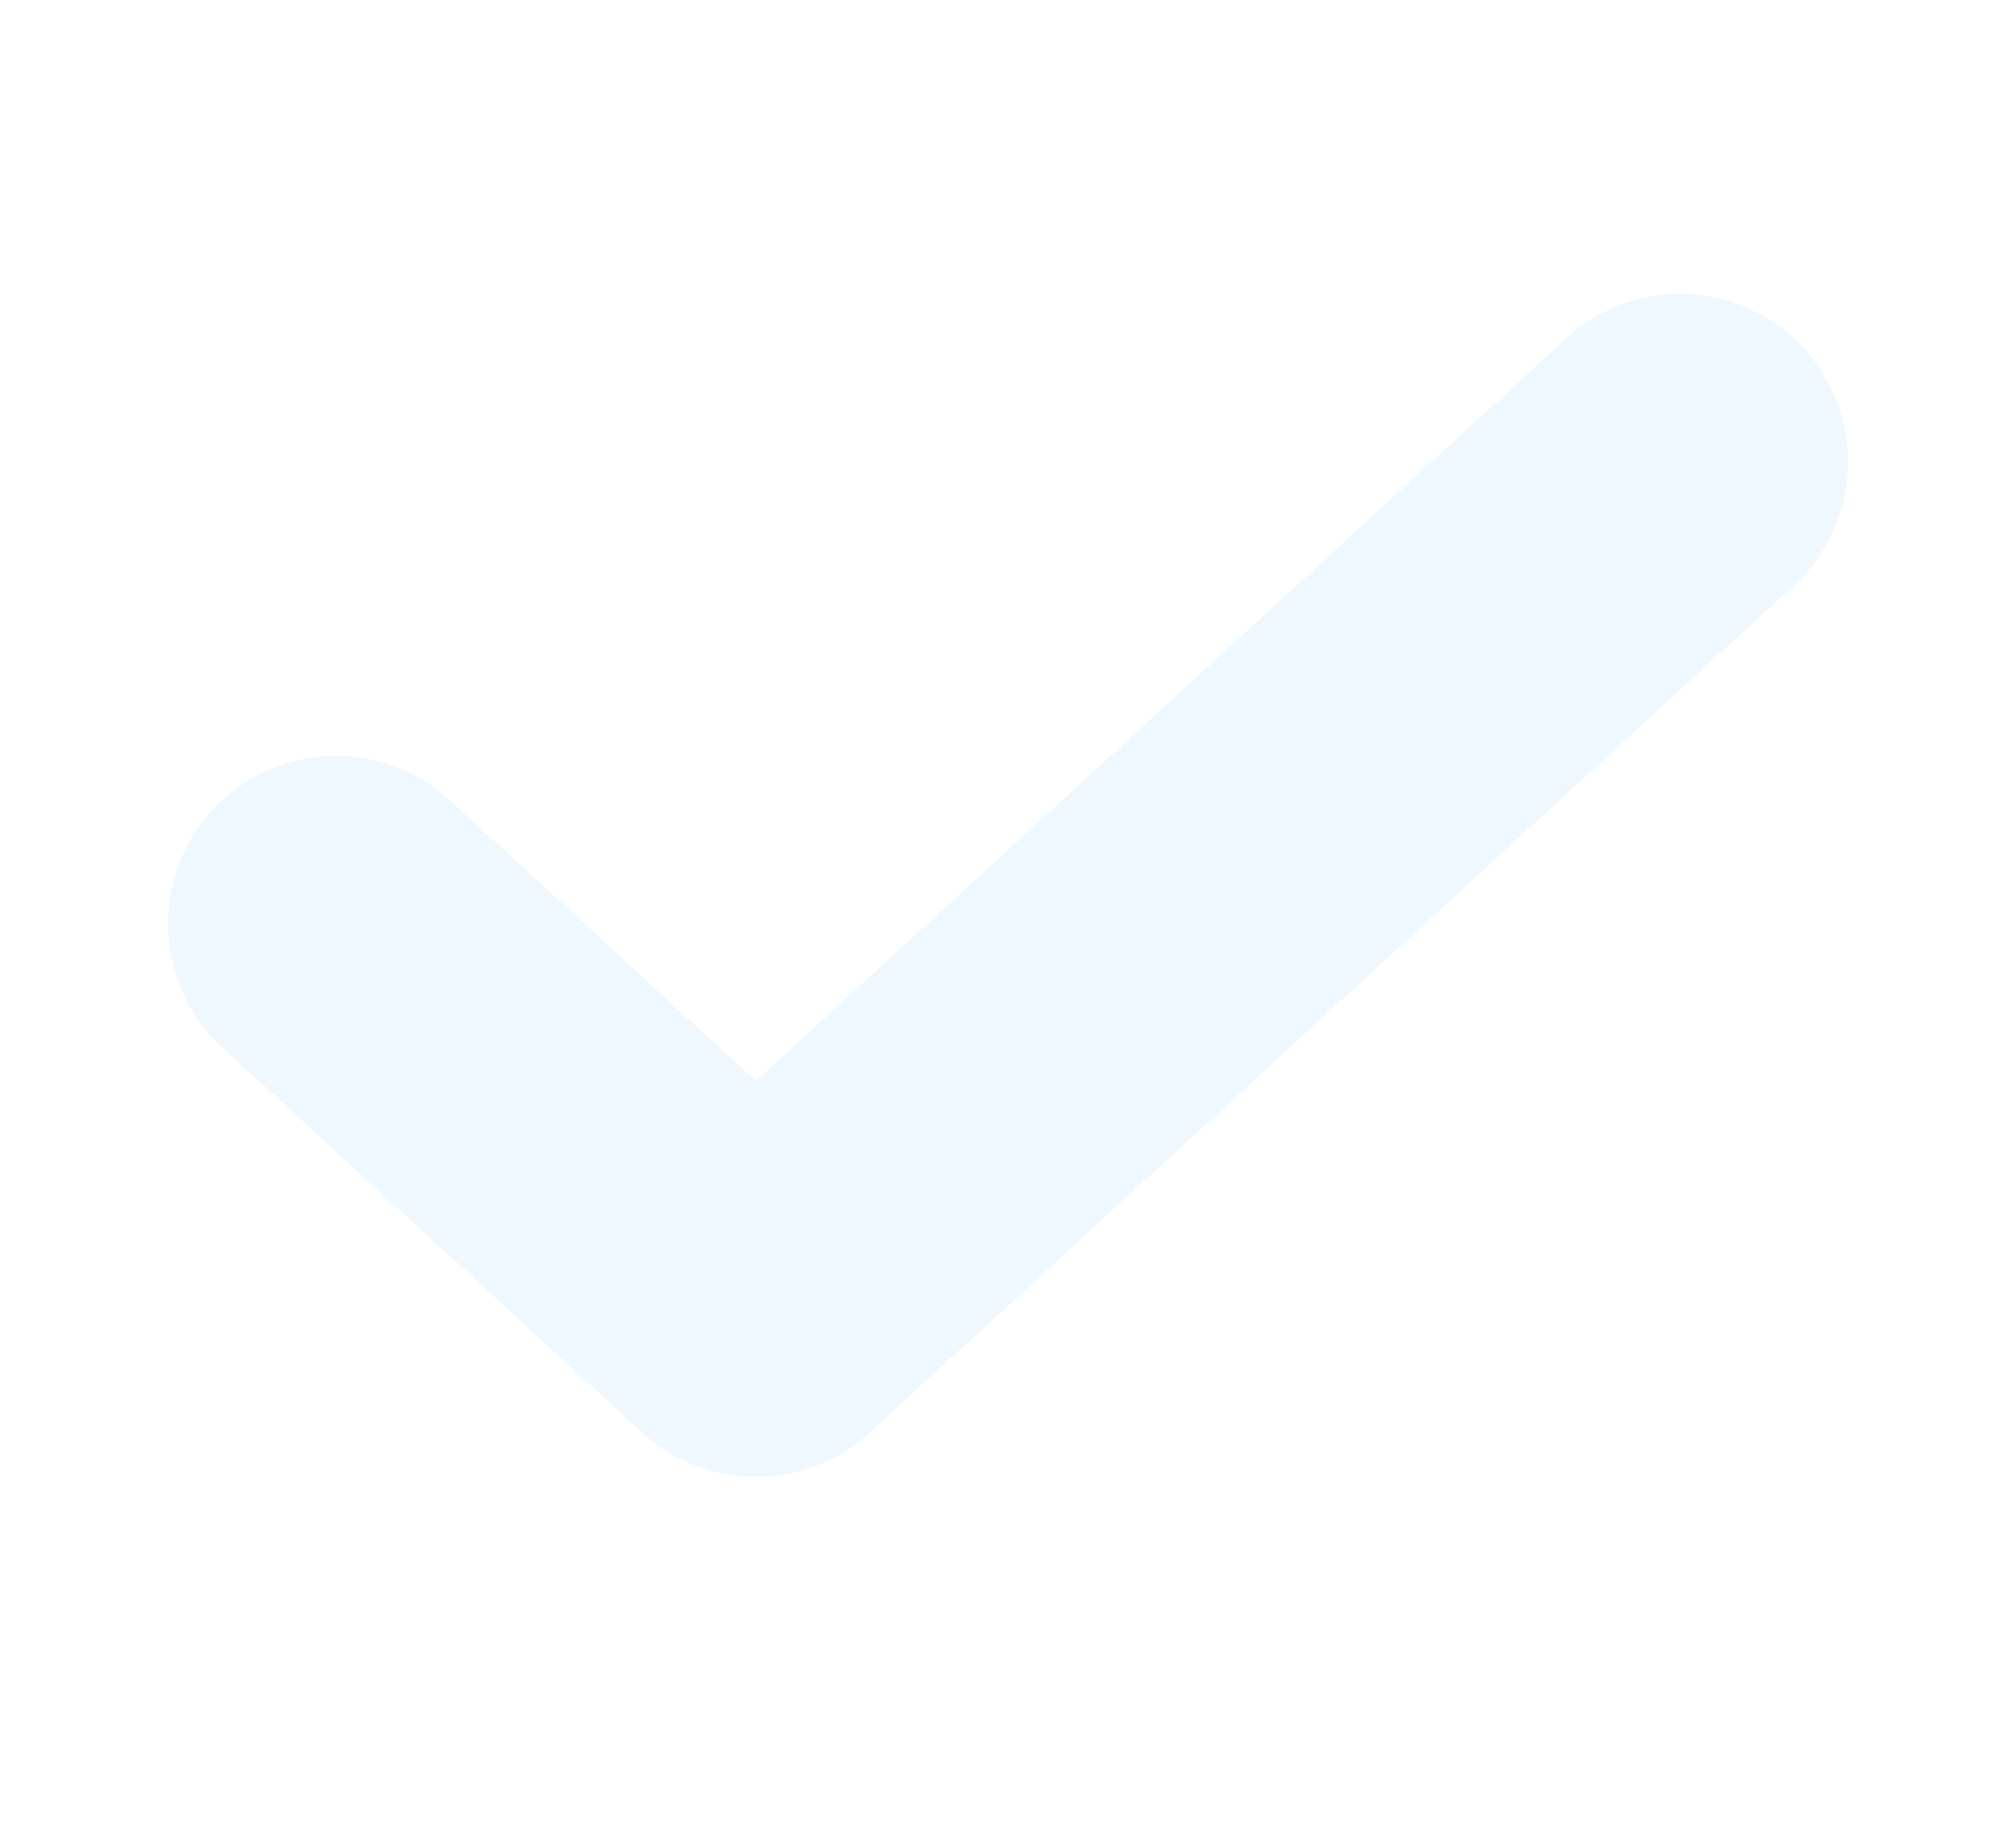
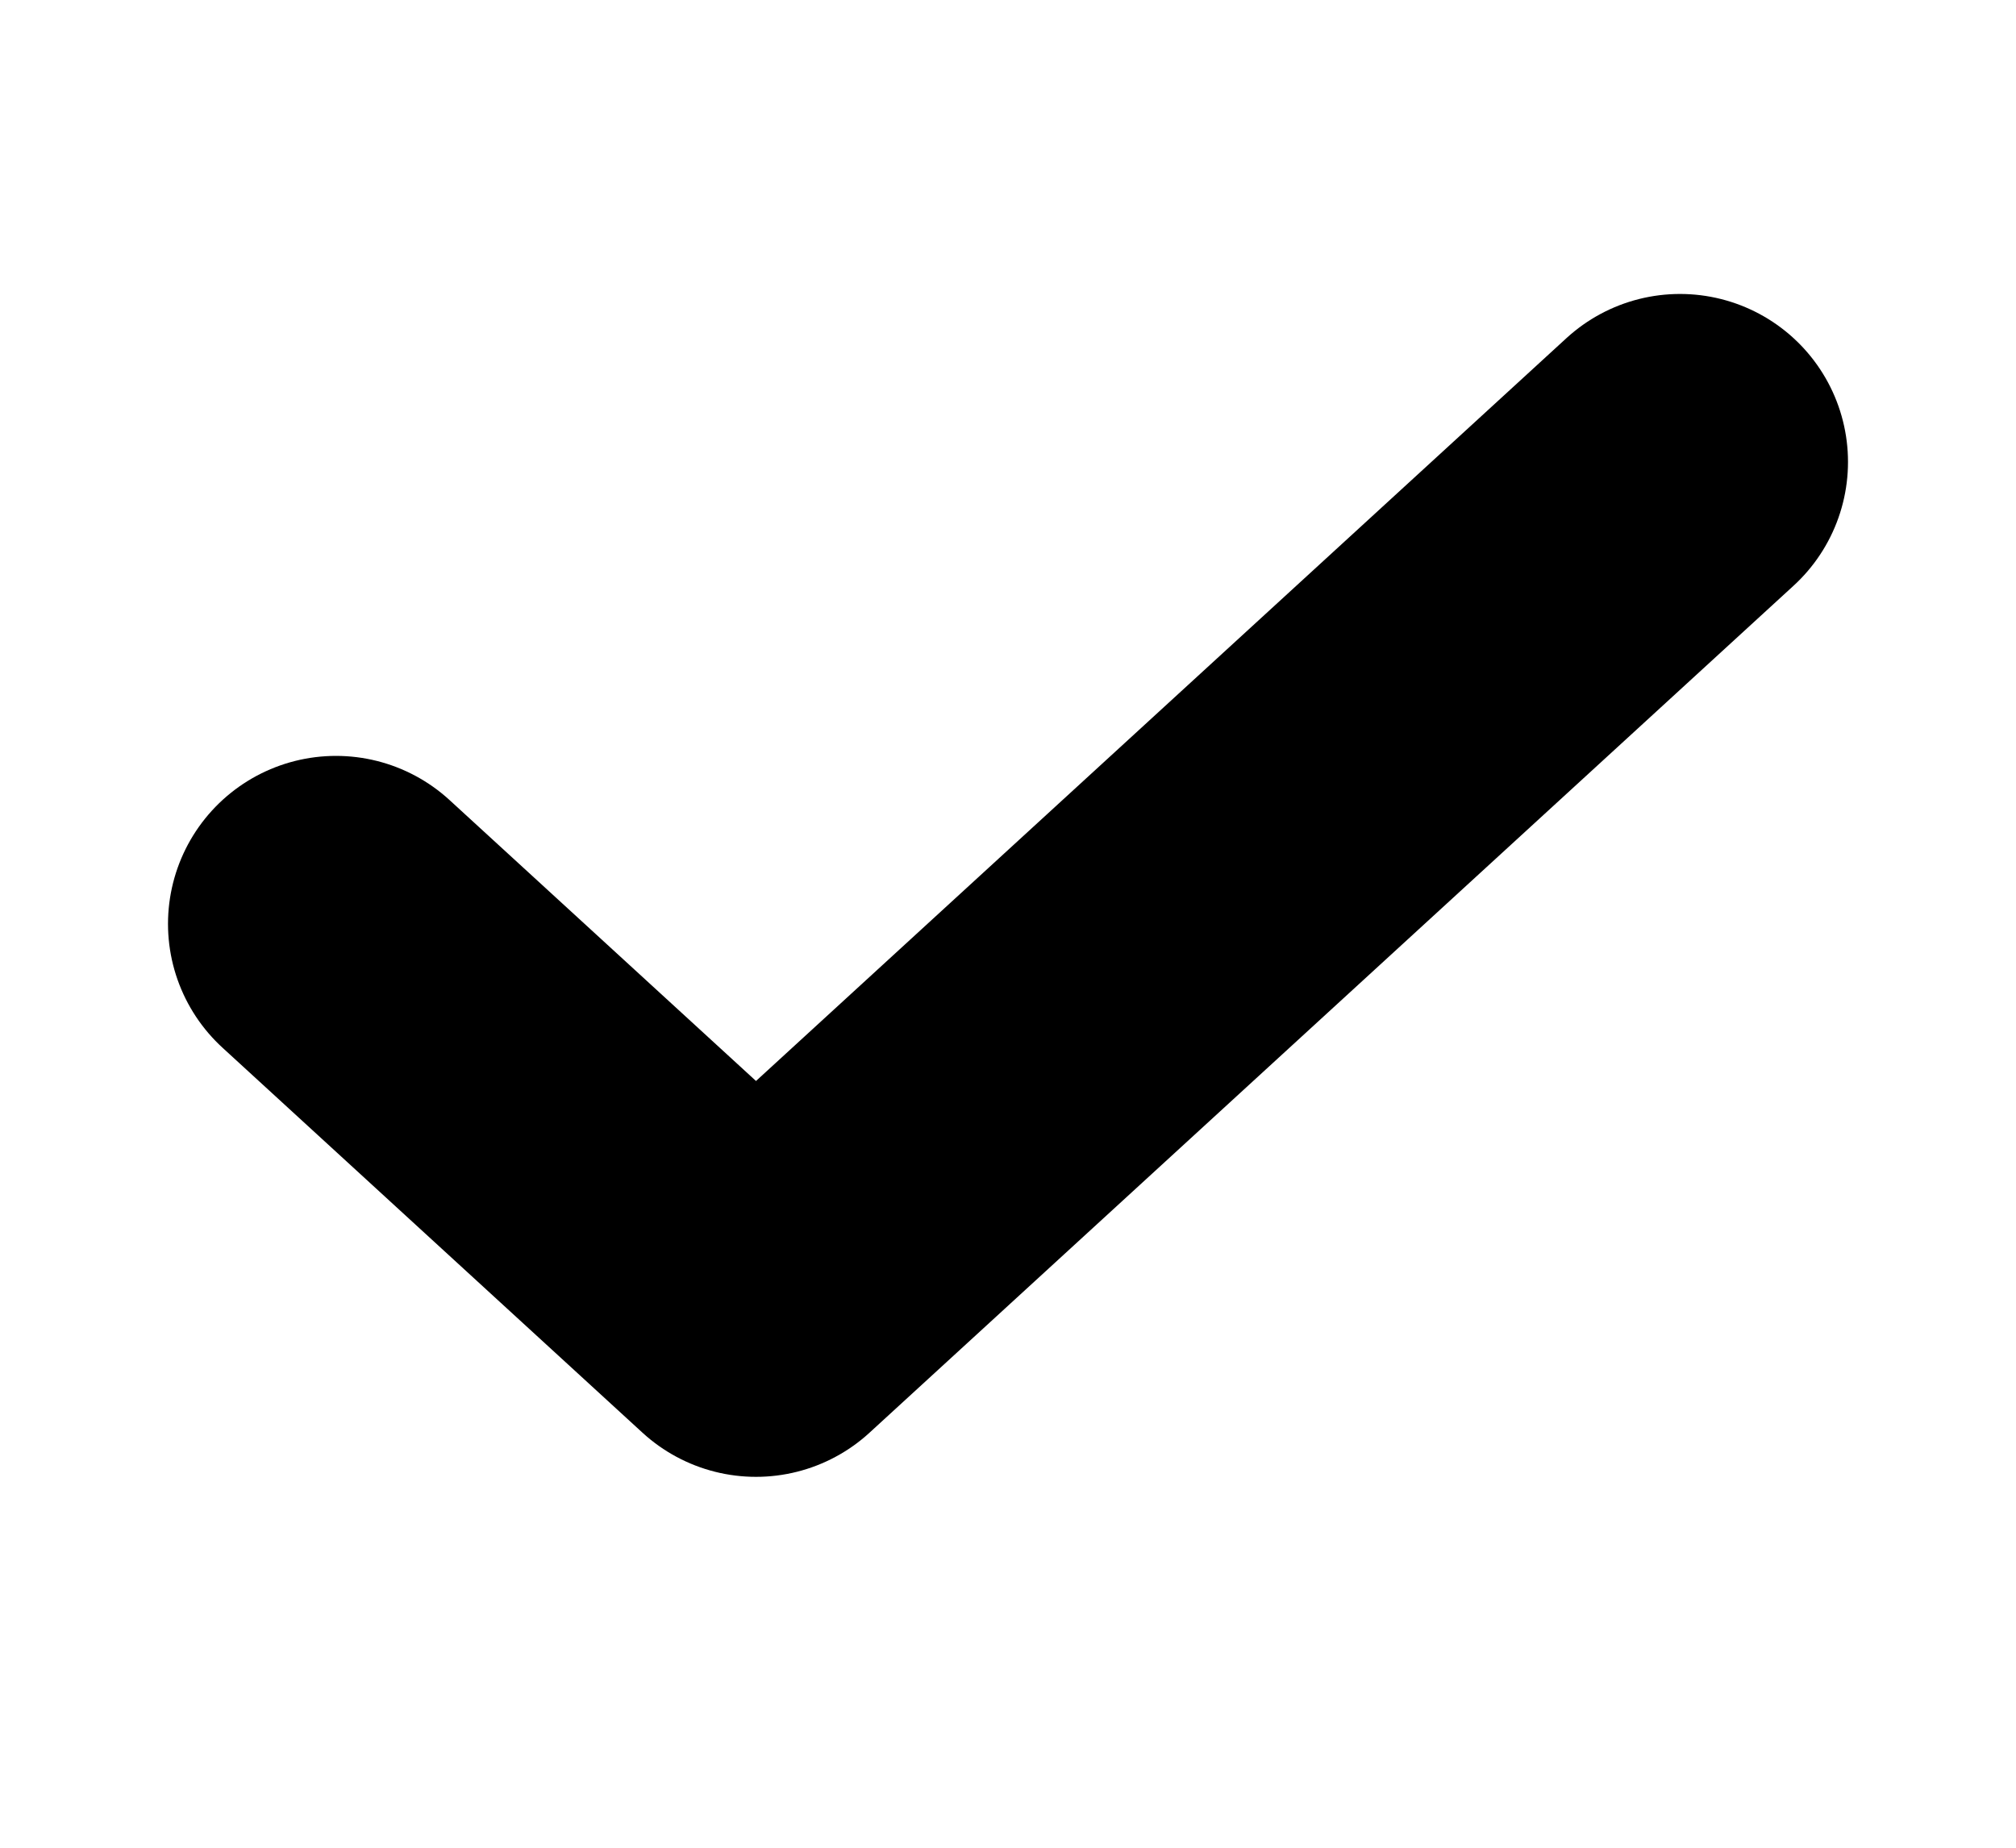
<svg xmlns="http://www.w3.org/2000/svg" width="12" height="11" viewBox="0 0 12 11" fill="none">
-   <path d="M10 2.75L4.5 7.792L2 5.5" stroke="#F0F8FF" stroke-width="2" stroke-linecap="round" stroke-linejoin="round" />
+   <path d="M10 2.75L4.5 7.792L2 5.5" stroke="currentColor" stroke-width="2" stroke-linecap="round" stroke-linejoin="round" />
</svg>
